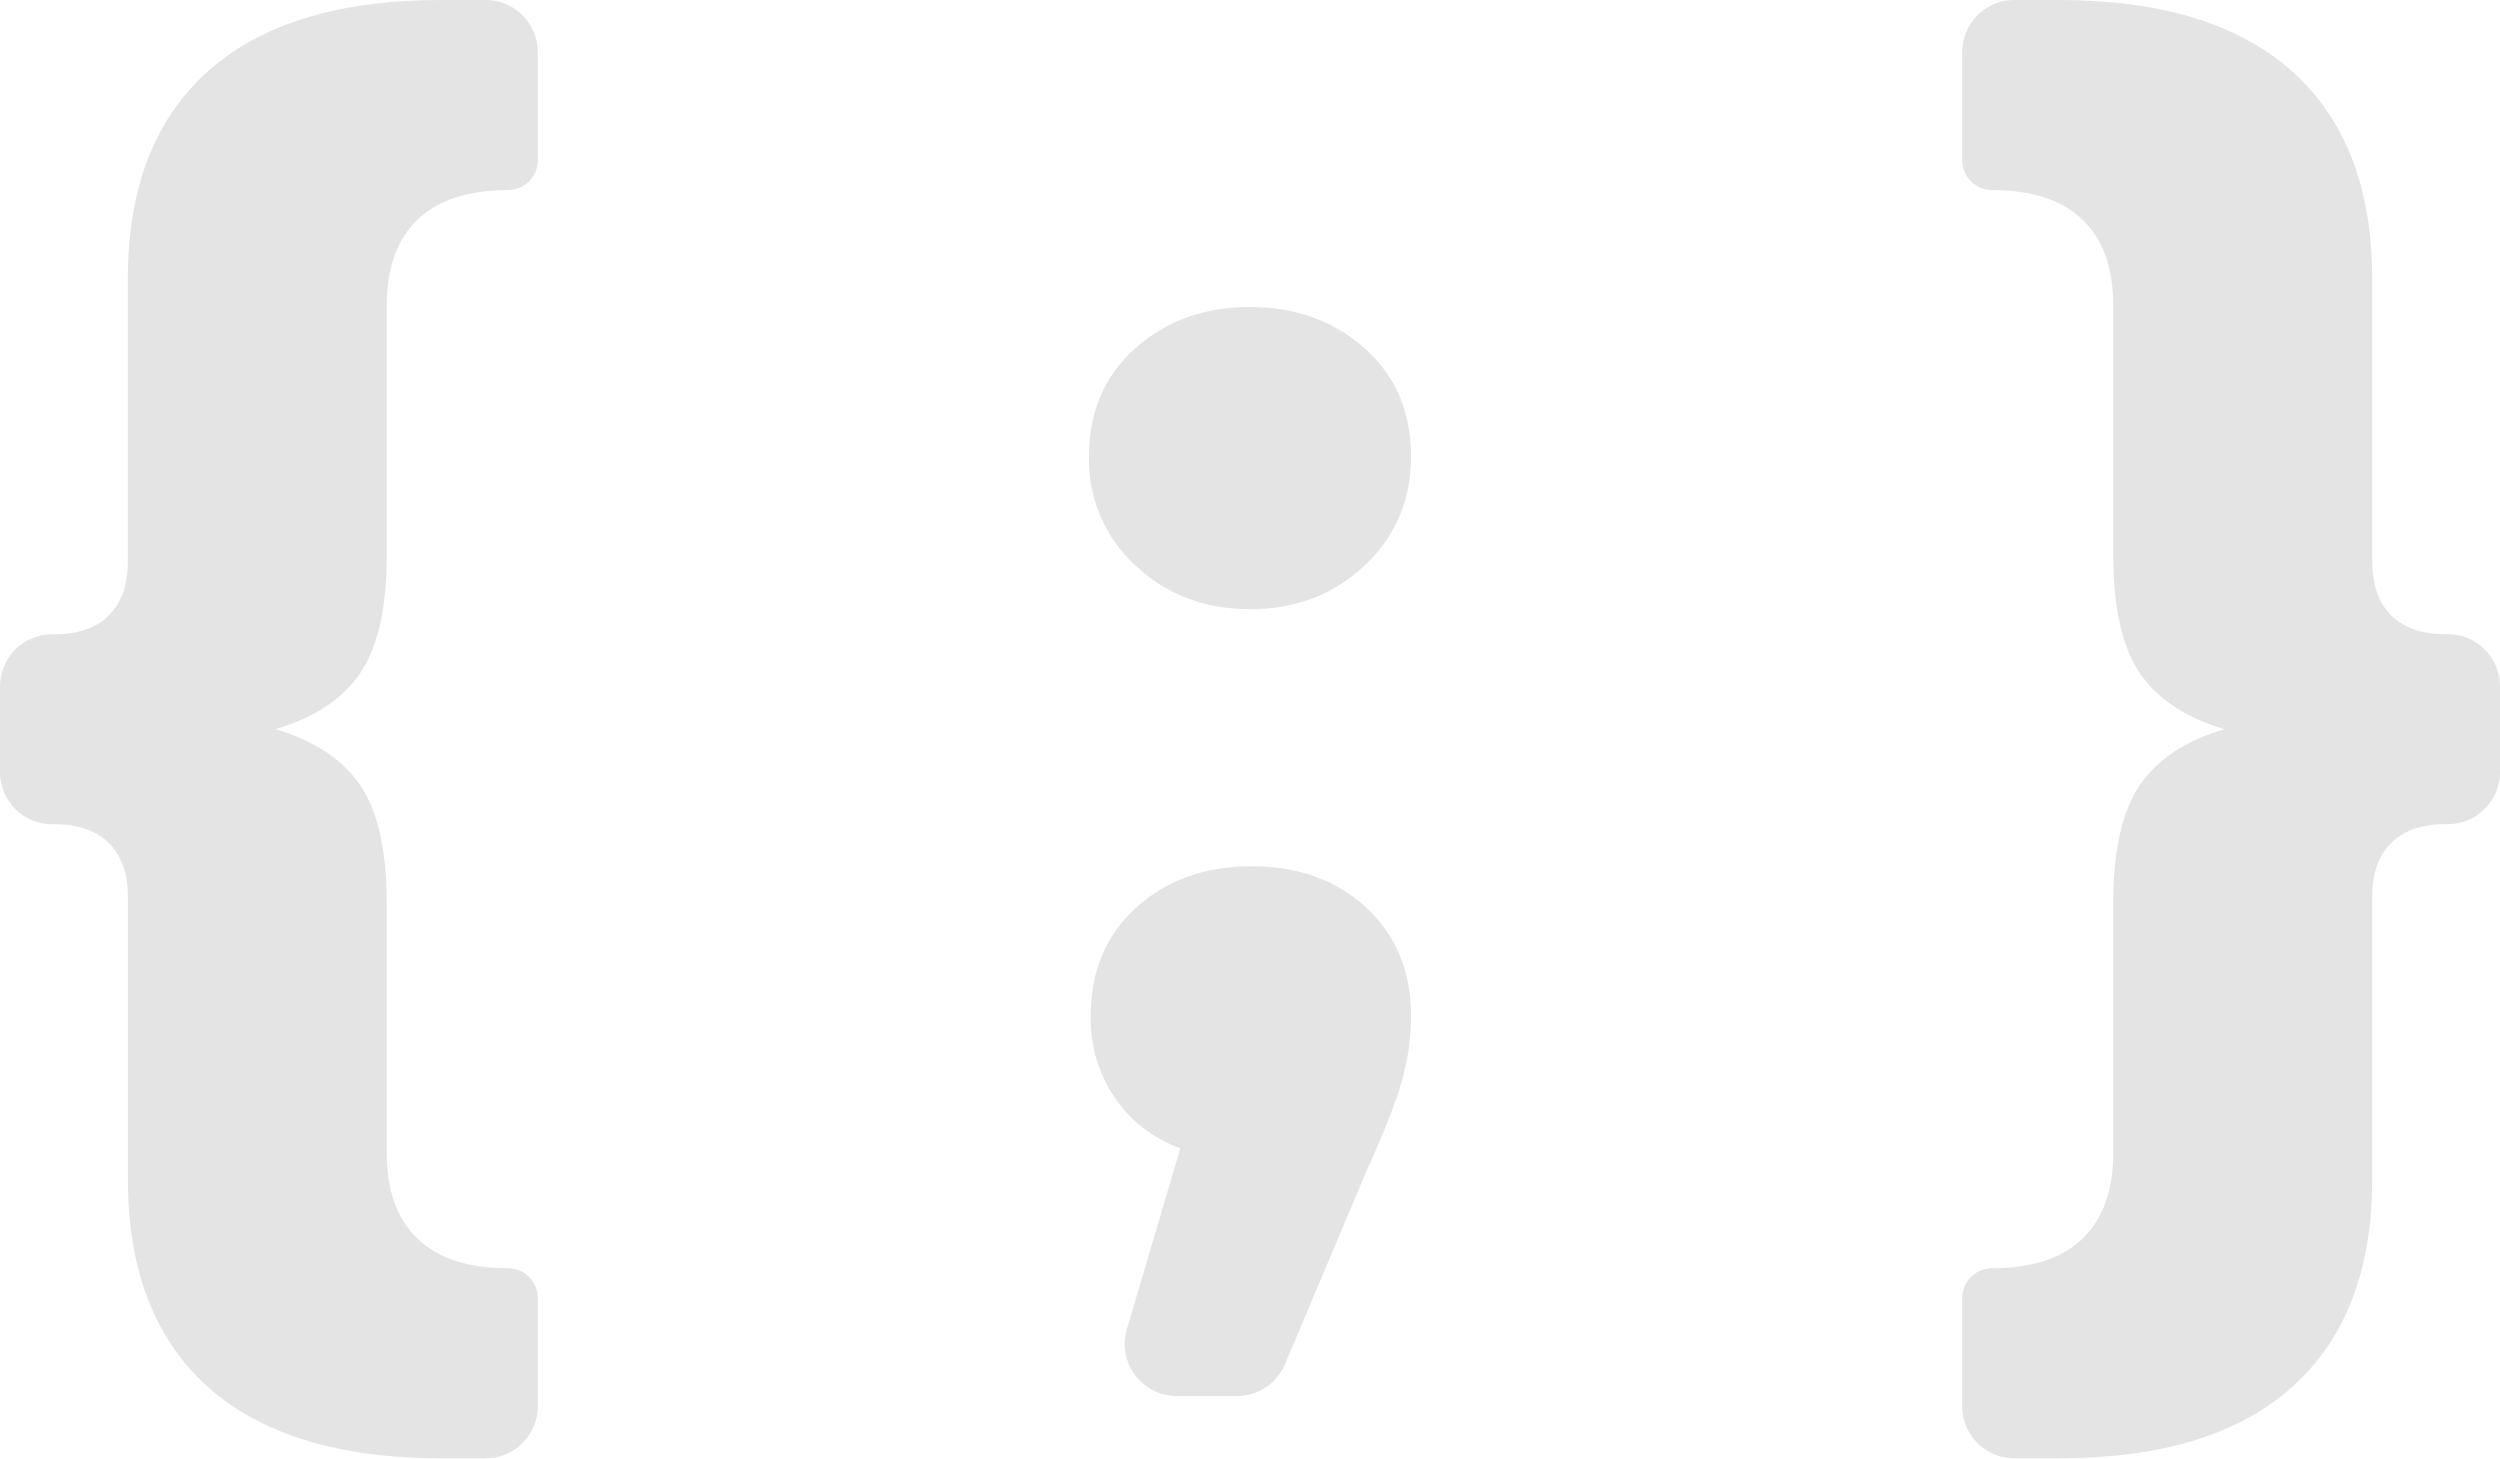
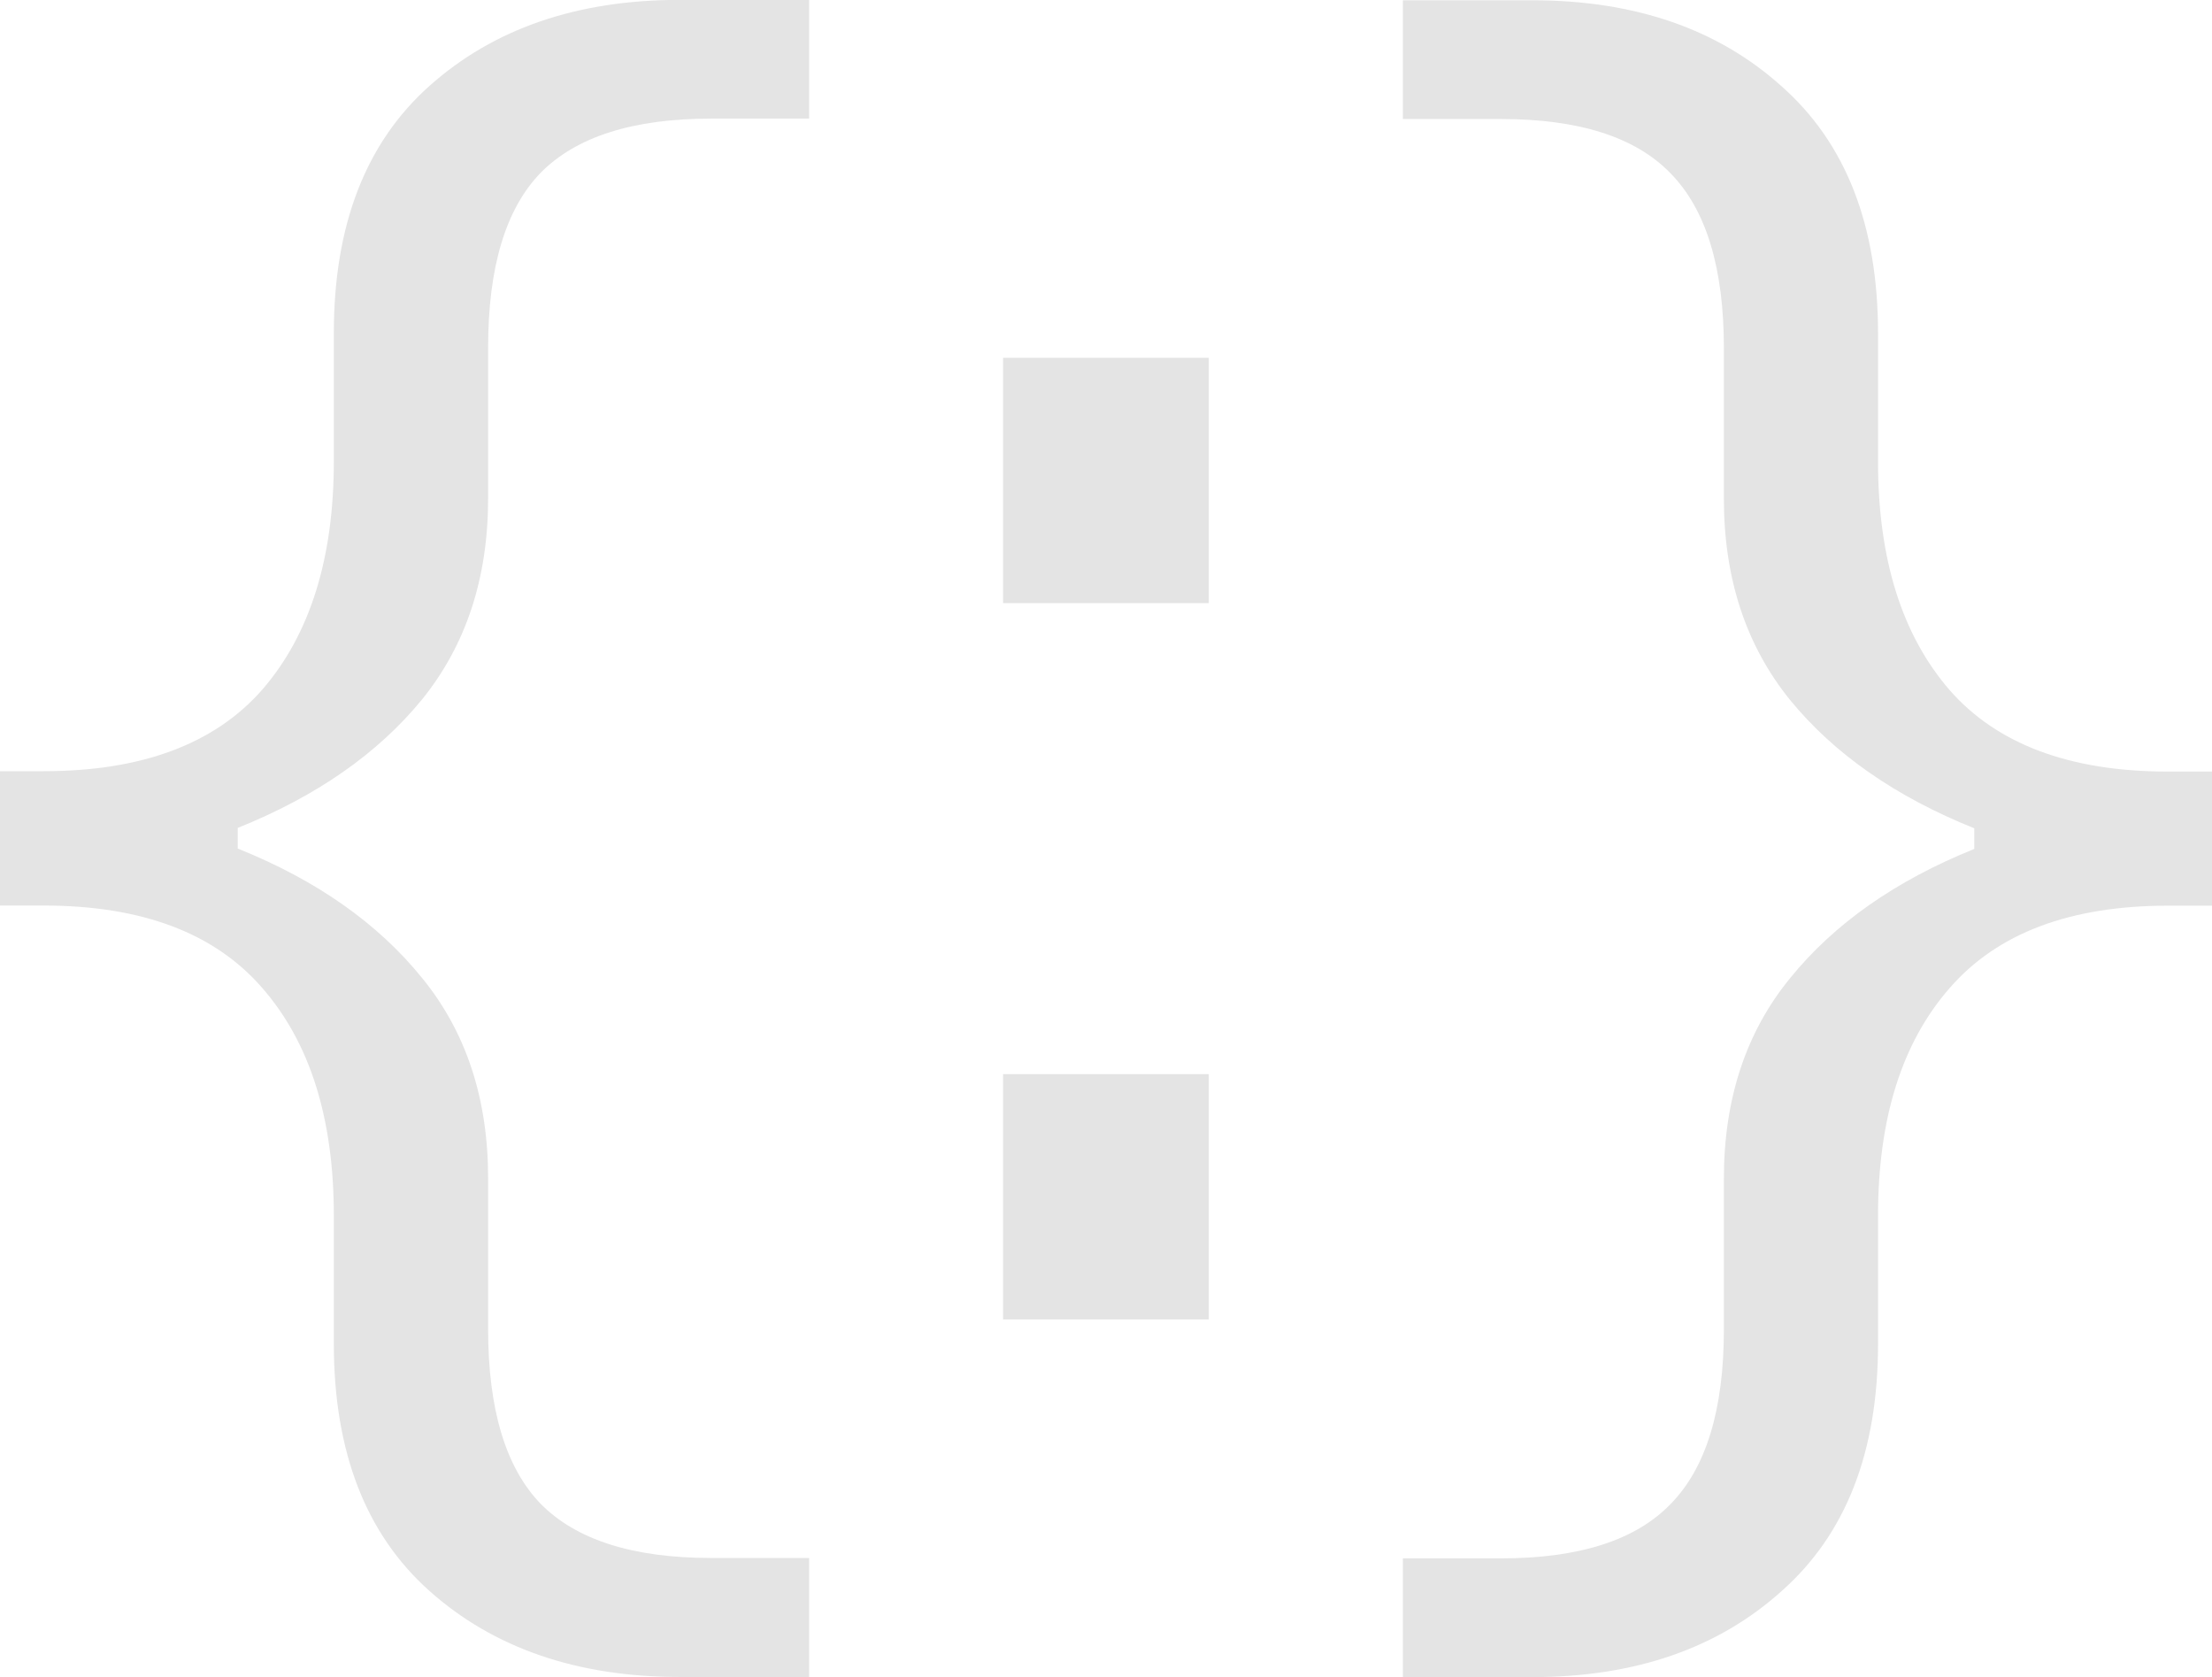
- <svg xmlns="http://www.w3.org/2000/svg" width="24" height="14" viewBox="0 0 24 14">
-   <path fill="#E4E4E4" fill-rule="nonzero" d="M3.713 5.325c0 .508-.085.887-.255 1.137-.17.249-.44.428-.813.538.372.11.643.29.813.538.17.25.255.629.255 1.137v2.393c0 .36.098.634.295.823.197.19.486.284.868.284.159 0 .287.129.287.287V13.5a.5.5 0 0 1-.5.5H4.24c-.988 0-1.737-.23-2.247-.688-.51-.459-.765-1.122-.765-1.99V8.616c0-.229-.061-.403-.183-.523s-.295-.18-.518-.18H.5a.5.5 0 0 1-.5-.5v-.824a.5.5 0 0 1 .5-.5h.026c.223 0 .396-.06.518-.18s.183-.294.183-.523V2.677c0-.867.255-1.53.765-1.989C2.502.229 3.251 0 4.239 0h.424a.5.5 0 0 1 .5.5v1.038a.287.287 0 0 1-.287.287c-.382 0-.671.095-.868.284-.197.19-.295.464-.295.823v2.393zM12 5.848c-.436 0-.802-.14-1.1-.419a1.376 1.376 0 0 1-.446-1.047c0-.428.149-.775.446-1.04.298-.263.664-.395 1.1-.395.436 0 .802.132 1.1.396.297.264.446.61.446 1.04 0 .418-.149.767-.446 1.046-.298.28-.664.42-1.1.42zm.016 2.468c.446 0 .813.132 1.1.397.286.264.43.61.43 1.04 0 .199-.027.398-.08.597-.053.2-.17.499-.35.898l-.78 1.848a.5.5 0 0 1-.46.306h-.578a.5.5 0 0 1-.48-.642l.513-1.736a1.295 1.295 0 0 1-.63-.487 1.353 1.353 0 0 1-.23-.785c0-.429.145-.775.437-1.04.293-.264.662-.396 1.108-.396zM24 6.588v.824a.5.5 0 0 1-.5.5h-.026c-.223 0-.396.06-.518.18s-.183.294-.183.523v2.708c0 .867-.255 1.53-.765 1.989-.51.459-1.259.688-2.247.688h-.424a.5.5 0 0 1-.5-.5v-1.038c0-.158.128-.287.287-.287.382 0 .671-.095.868-.284.197-.19.295-.464.295-.823V8.675c0-.508.085-.887.255-1.137.17-.249.44-.428.813-.538-.372-.11-.643-.29-.813-.538-.17-.25-.255-.629-.255-1.137V2.932c0-.36-.098-.634-.295-.823-.197-.19-.486-.284-.868-.284a.287.287 0 0 1-.287-.287V.5a.5.5 0 0 1 .5-.5h.424c.988 0 1.737.23 2.247.688.51.459.765 1.122.765 1.99v2.707c0 .229.061.403.183.523s.295.18.518.18h.026a.5.5 0 0 1 .5.5z" />
+ <svg xmlns="http://www.w3.org/2000/svg" width="16.731" height="12.682" version="1.1" viewBox="0 0 16.731 12.682">
+   <g fill="#e4e4e4">
+     <g aria-label="{">
+       <path d="m6.12 12.682h-.977q-1.165 0-1.895-.651-.723-.645-.723-1.869v-.97q0-1.1-.54-1.719-.54-.625-1.654-.625h-.332v-1.016h.332q1.113 0 1.654-.618.54-.625.54-1.725v-.97q0-1.224.723-1.869.729-.651 1.895-.651h.977v.898h-.742q-.885 0-1.289.41-.397.41-.397 1.322v1.139q0 .905-.501 1.523-.501.612-1.393.97v.156q.892.358 1.393.977.501.612.501 1.517v1.139q0 .911.397 1.322.404.41 1.289.41h.742z" />
+     </g>
+     <g aria-label=":">
+       <path d="m9.143 4.561h-1.556v-1.855h1.556zm0 5.417h-1.556v-1.855h1.556z" />
+     </g>
+     <g aria-label="}">
+       <path d="m16.731 6.849h-.332q-1.113 0-1.654.625-.54.618-.54 1.719v.97q0 1.224-.729 1.869-.723.651-1.888.651h-.977v-.898h.742q.885 0 1.282-.41.404-.41.404-1.322v-1.139q0-.905.501-1.517.501-.618 1.393-.977v-.156q-.892-.358-1.393-.97-.501-.618-.501-1.523v-1.139q0-.911-.404-1.322-.397-.41-1.282-.41h-.742v-.898h.977q1.165 0 1.888.651.729.645.729 1.869v.97q0 1.1.54 1.725.54.618 1.654.618h.332z" />
+     </g>
+   </g>
</svg>
